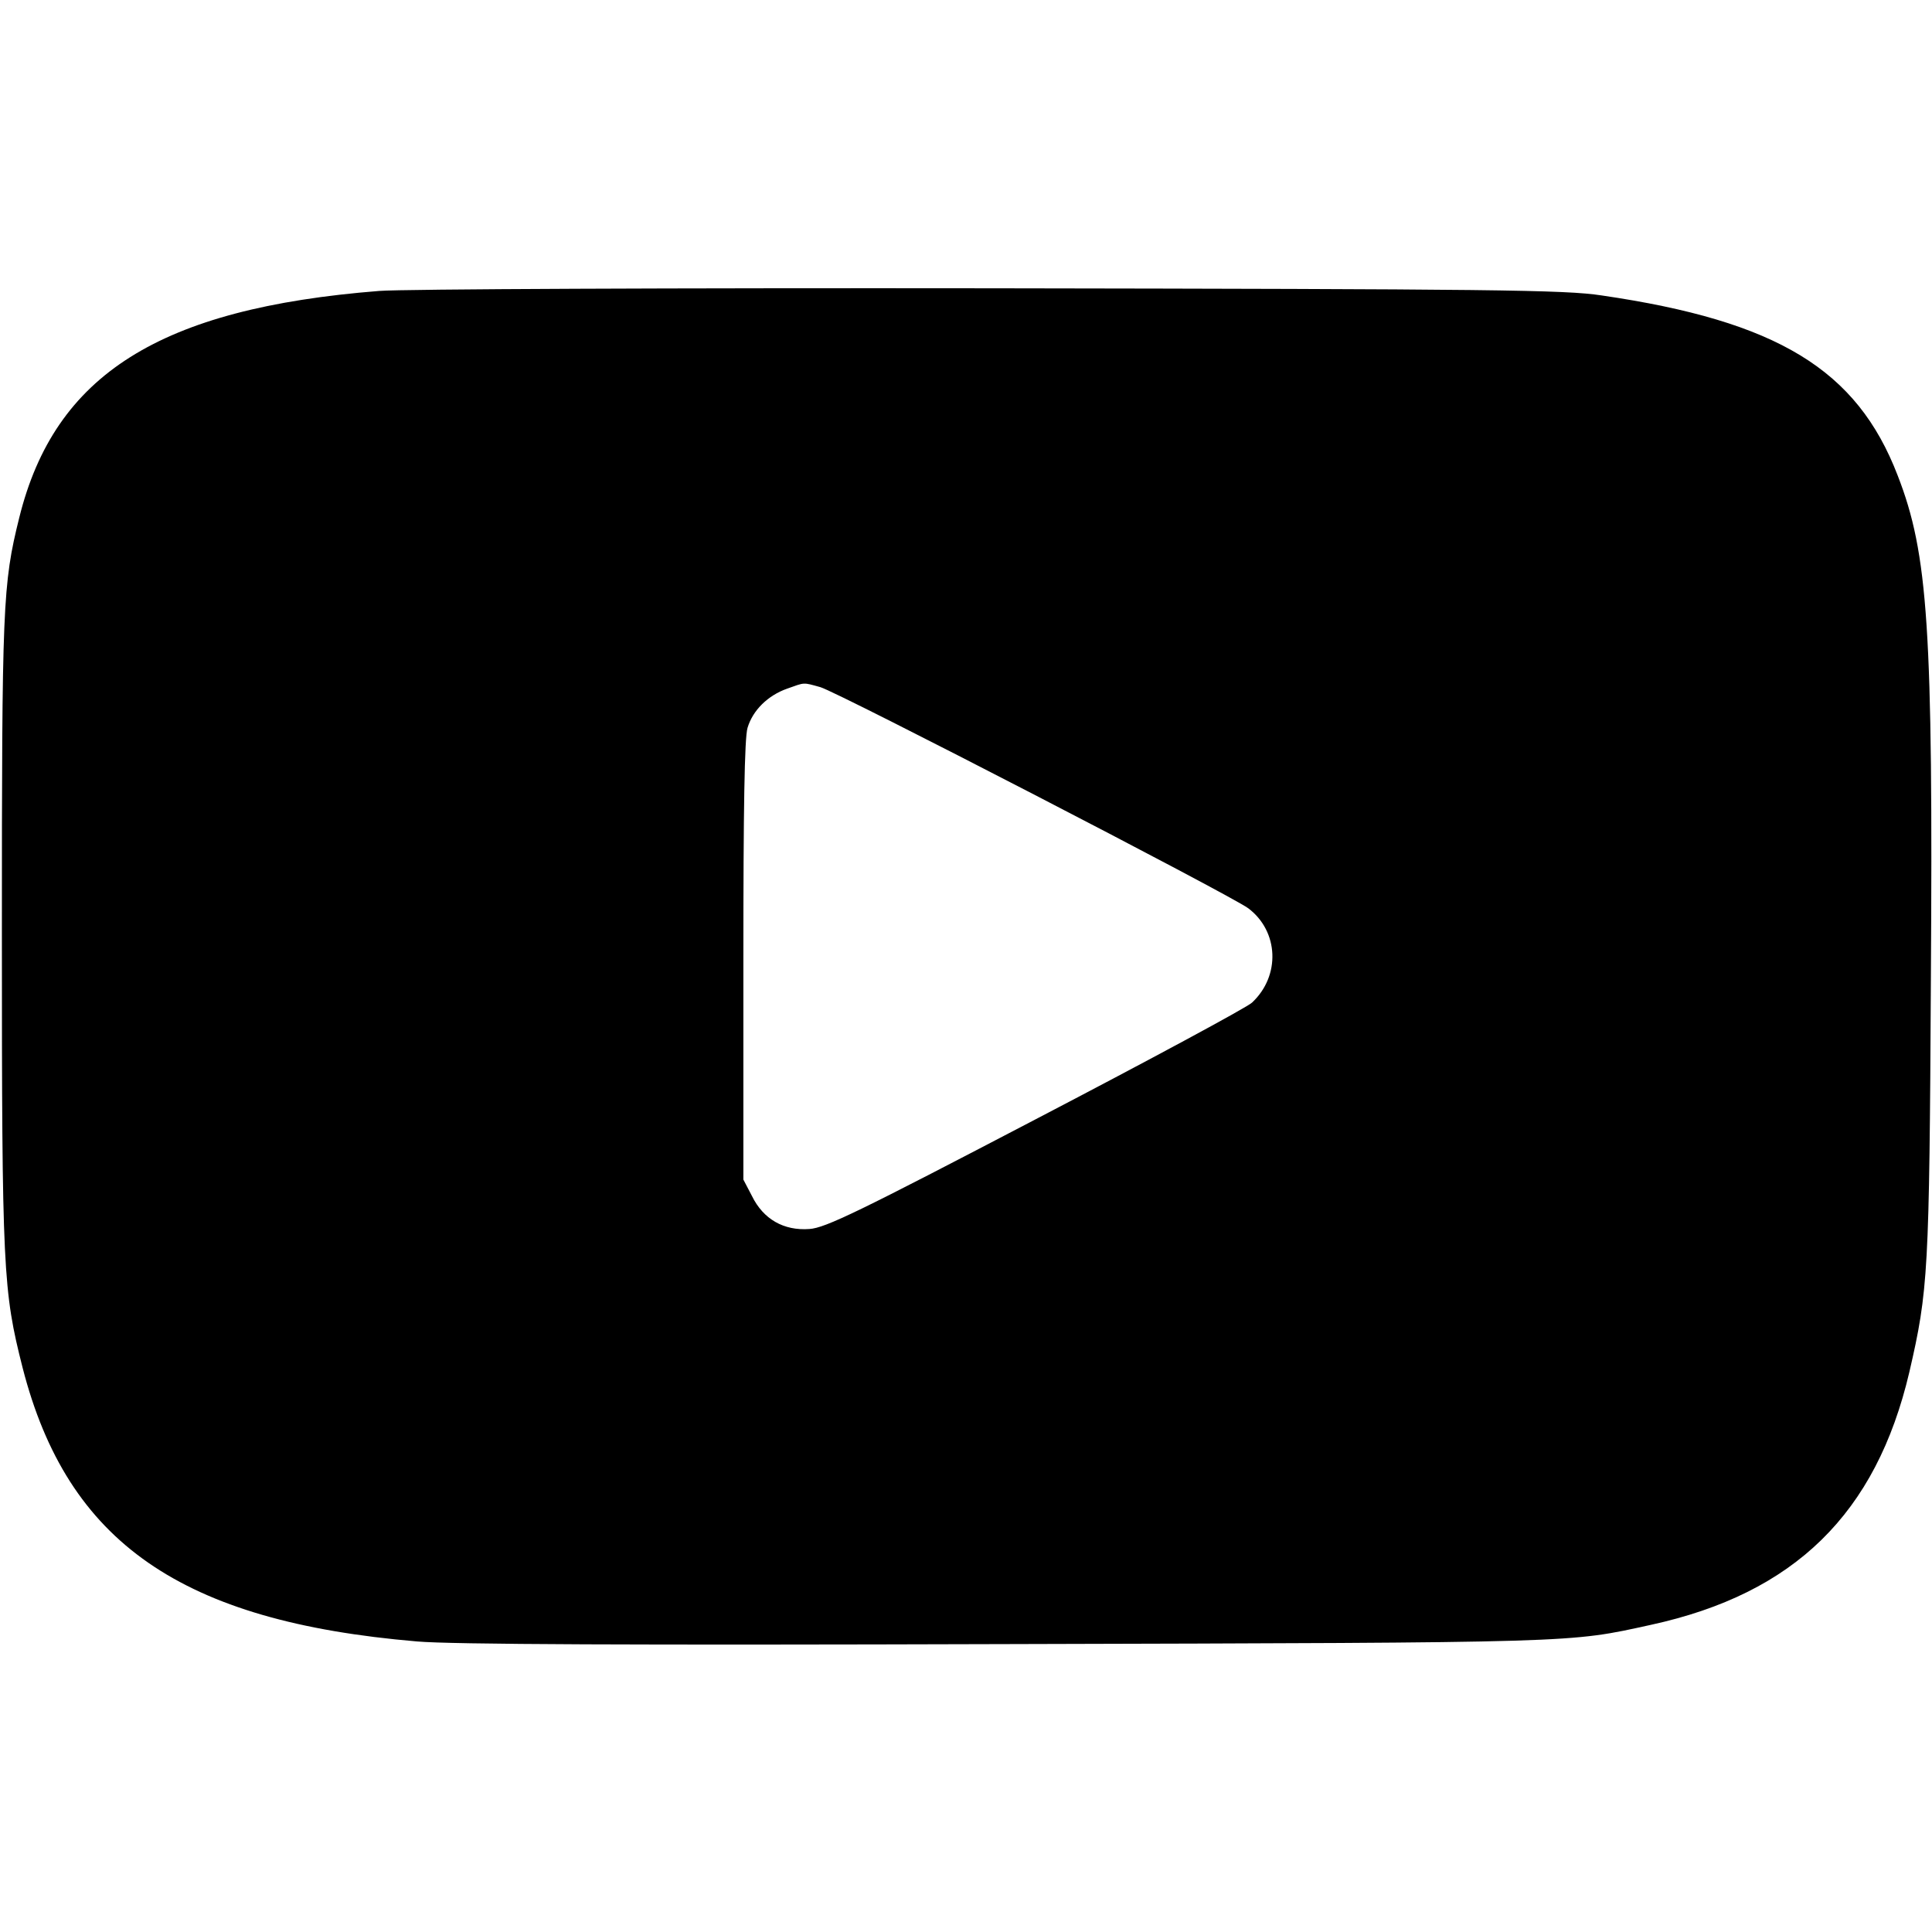
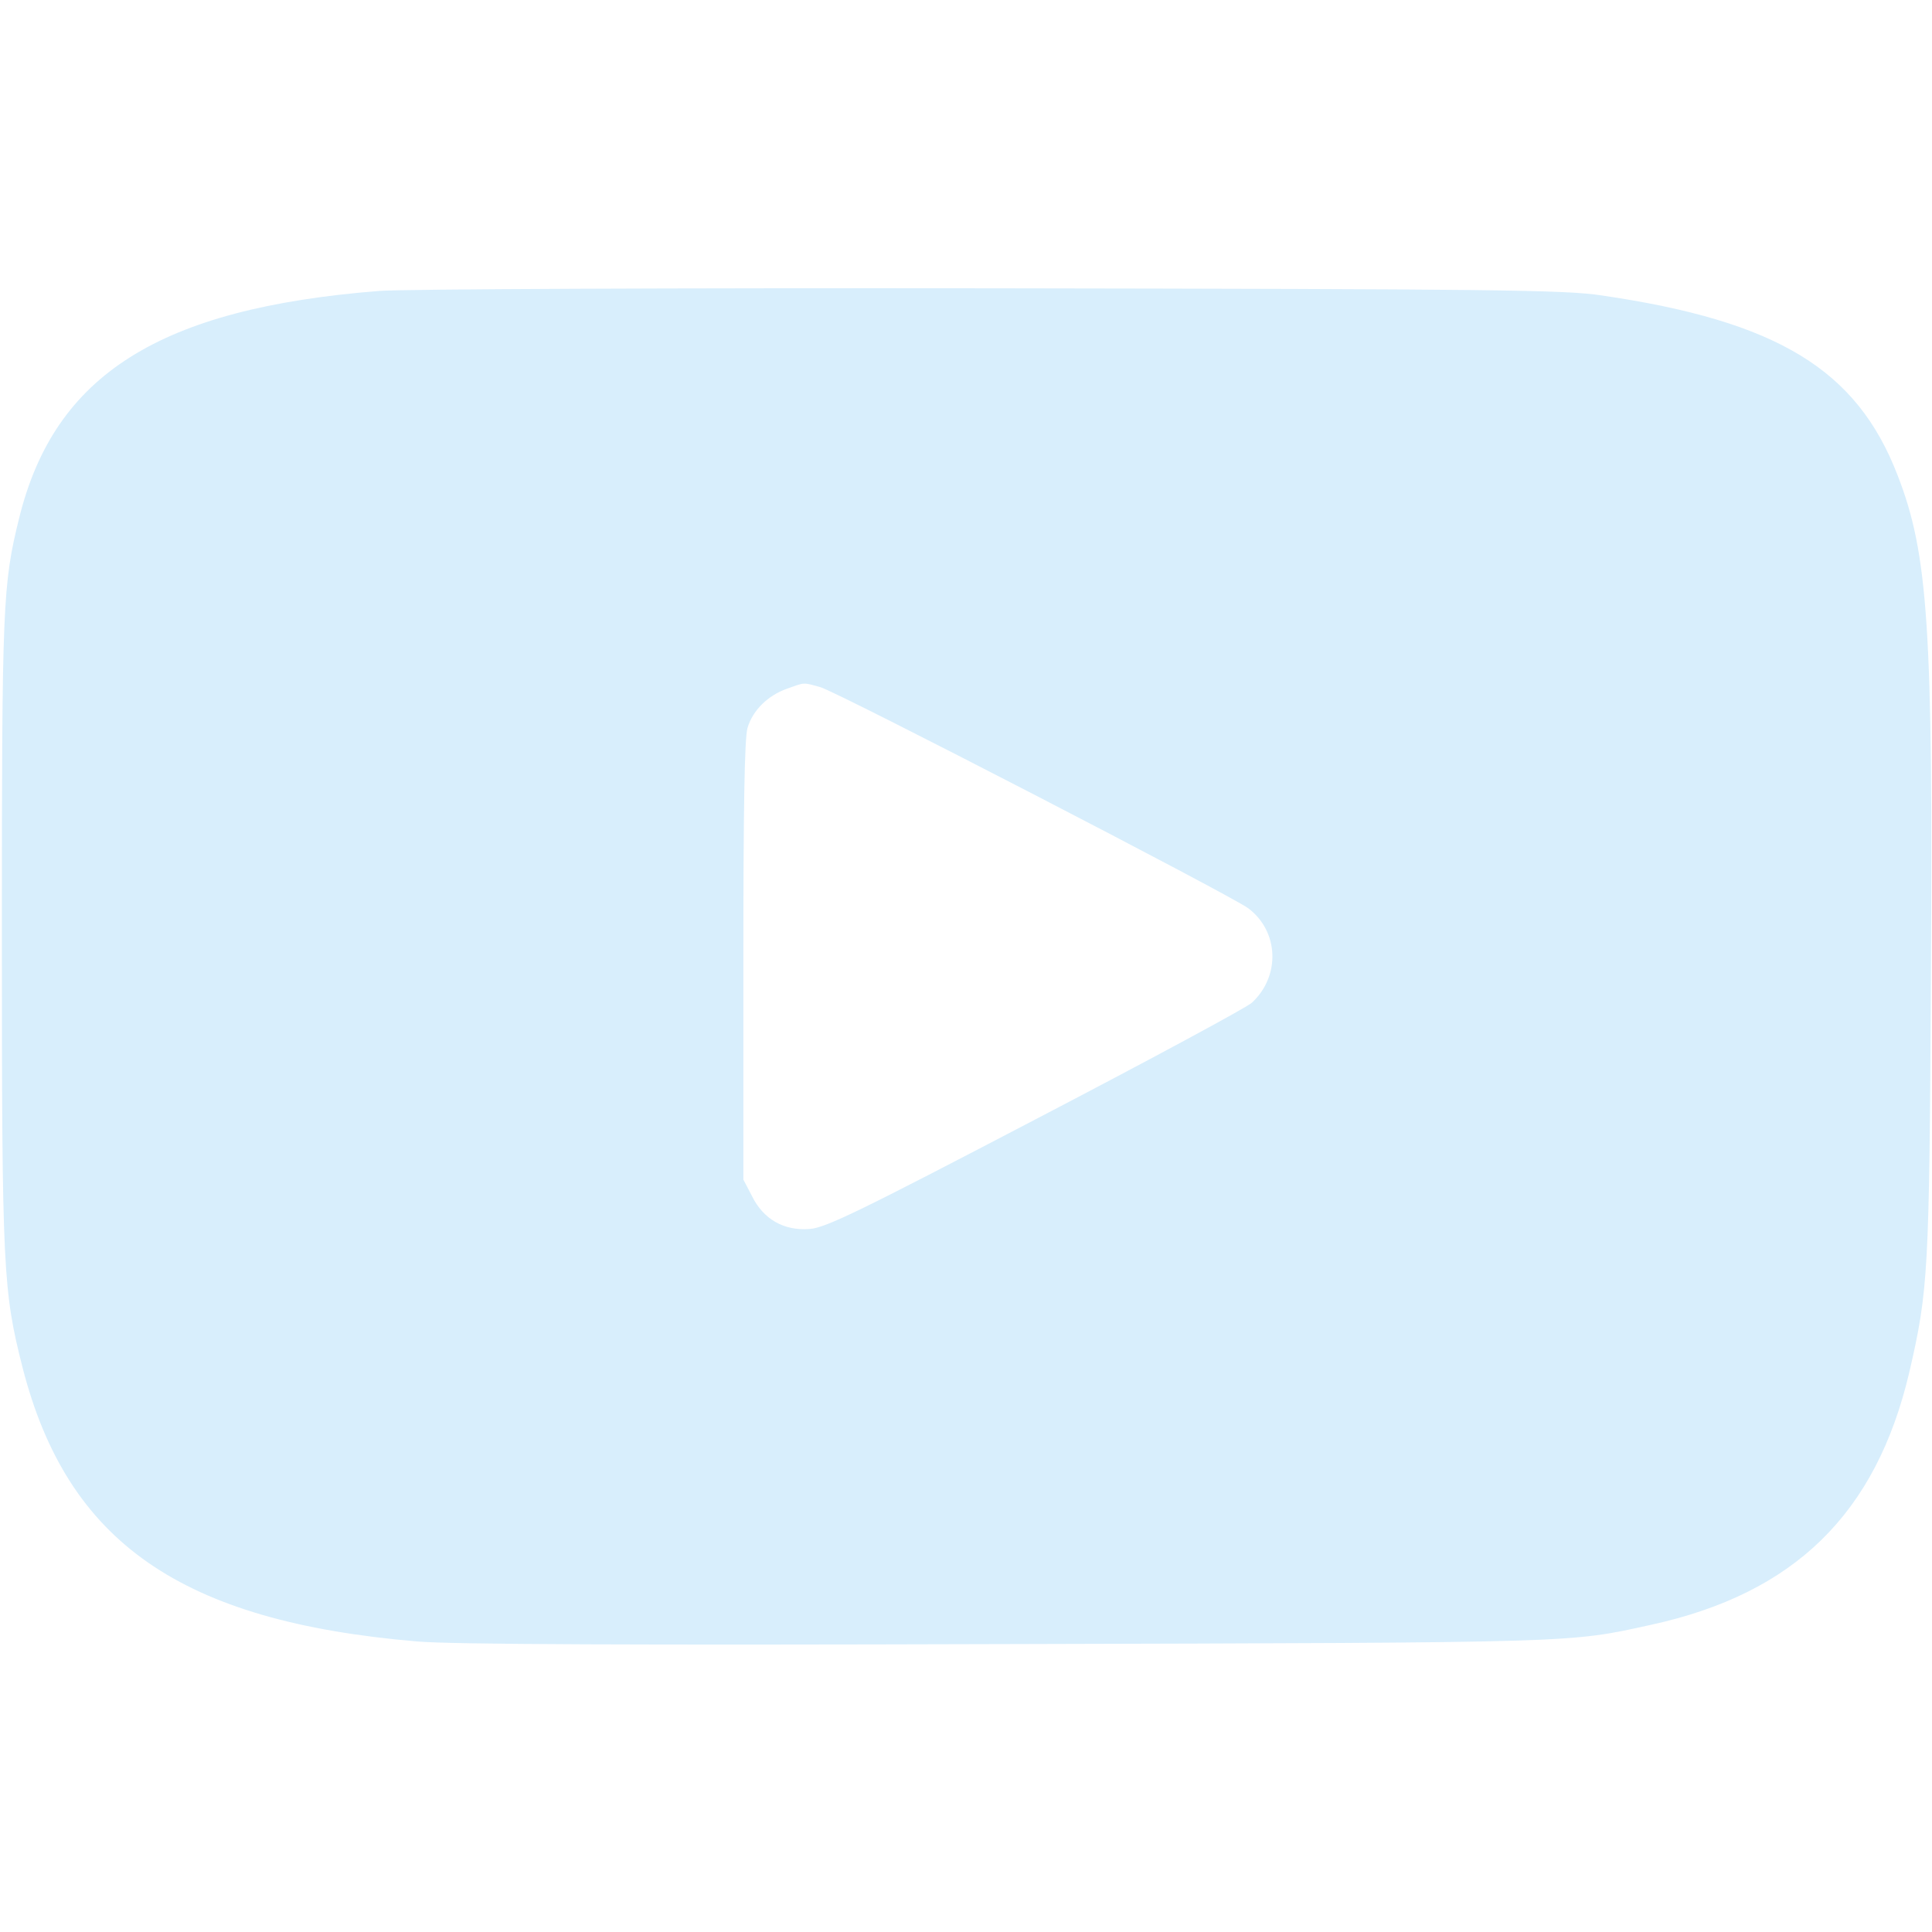
<svg xmlns="http://www.w3.org/2000/svg" version="1.0" width="512pt" height="512pt" viewBox="0 0 512 512" preserveAspectRatio="xMidYMid meet">
-   <g transform="translate(0,512) scale(0.1,-0.1)" fill="#000000" stroke="none">
+   <g transform="translate(0,512) scale(0.1,-0.1)" fill="#d8eefc" stroke="none">
    <path d="M1005 4349 c-581 -46 -860 -221 -954 -601 -44 -177 -46 -231 -46 -1103 0 -893 3 -945 55 -1150 119 -463 420 -672 1045 -725 90 -8 573 -10 1565 -7 1524 4 1486 3 1705 51 381 83 597 295 685 670 50 216 53 266 57 1036 6 934 -7 1132 -88 1340 -108 281 -319 409 -784 477 -97 15 -288 17 -1620 19 -830 1 -1559 -2 -1620 -7z m1169 -1050 c46 -13 1085 -550 1134 -586 81 -61 86 -179 10 -250 -12 -12 -270 -151 -573 -309 -469 -245 -557 -288 -600 -291 -68 -5 -122 26 -152 87 l-23 44 0 579 c0 406 3 591 11 618 14 47 54 86 105 104 48 17 41 17 88 4z" />
  </g>
</svg>
